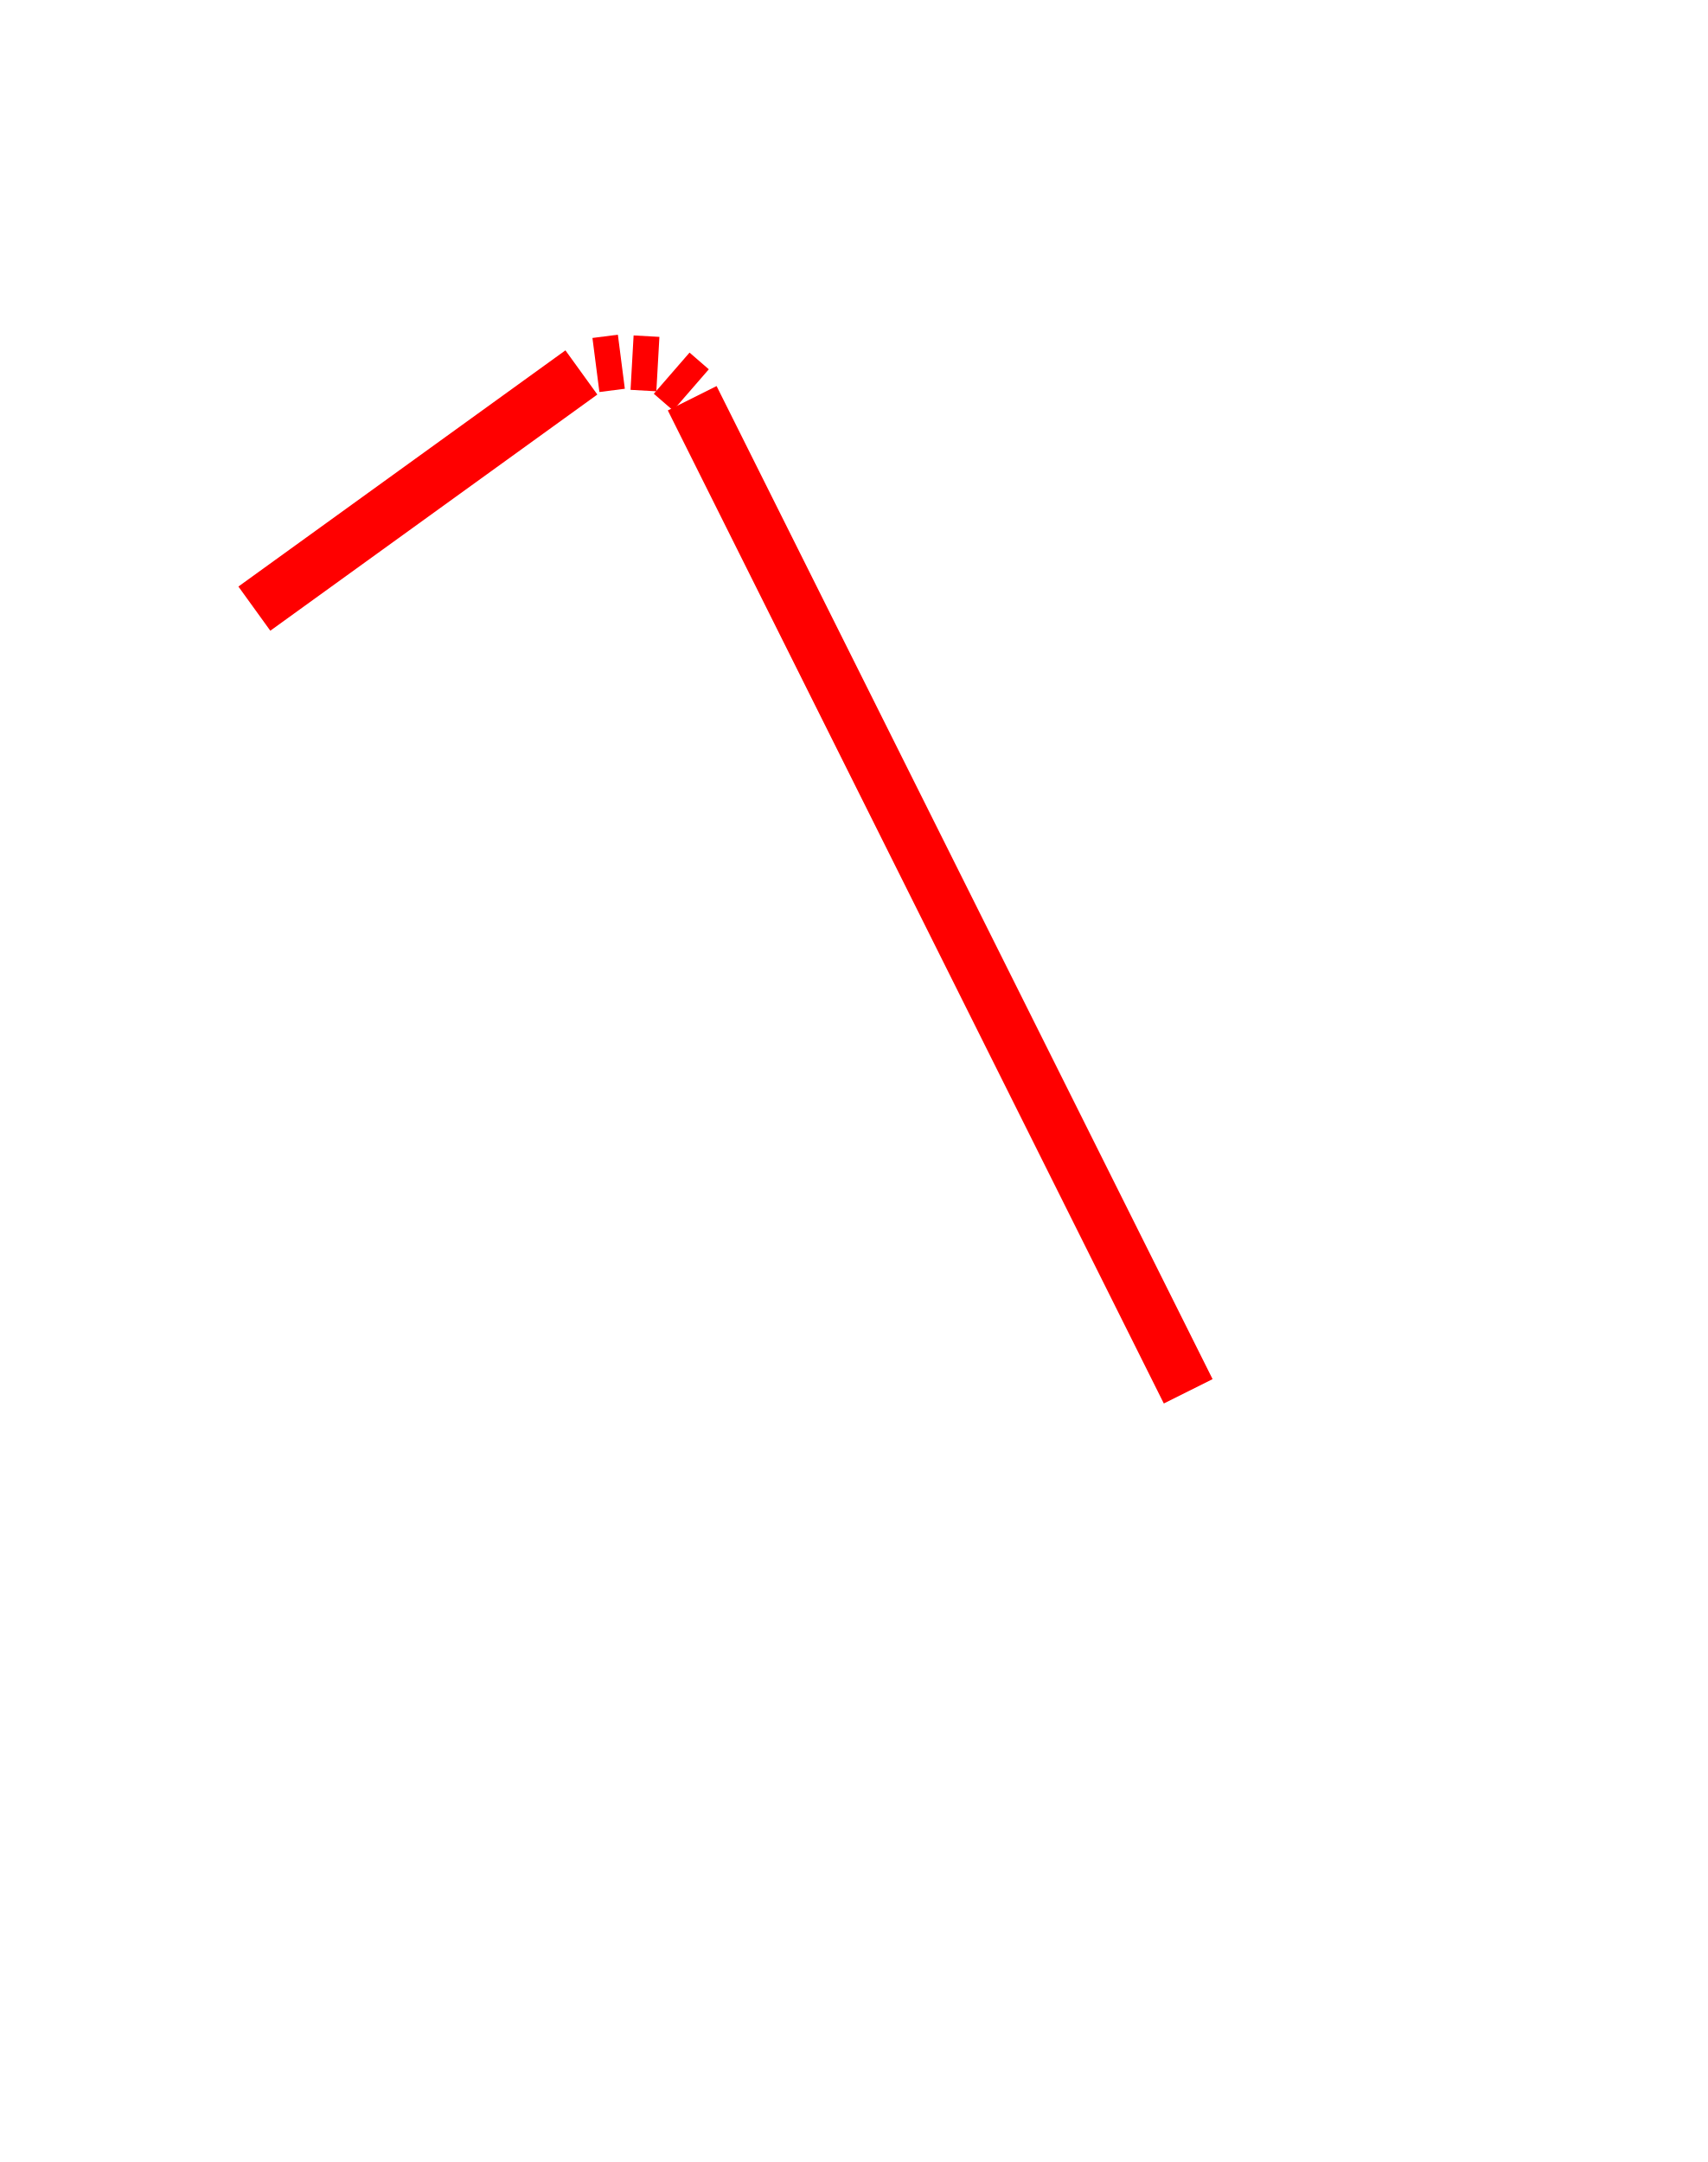
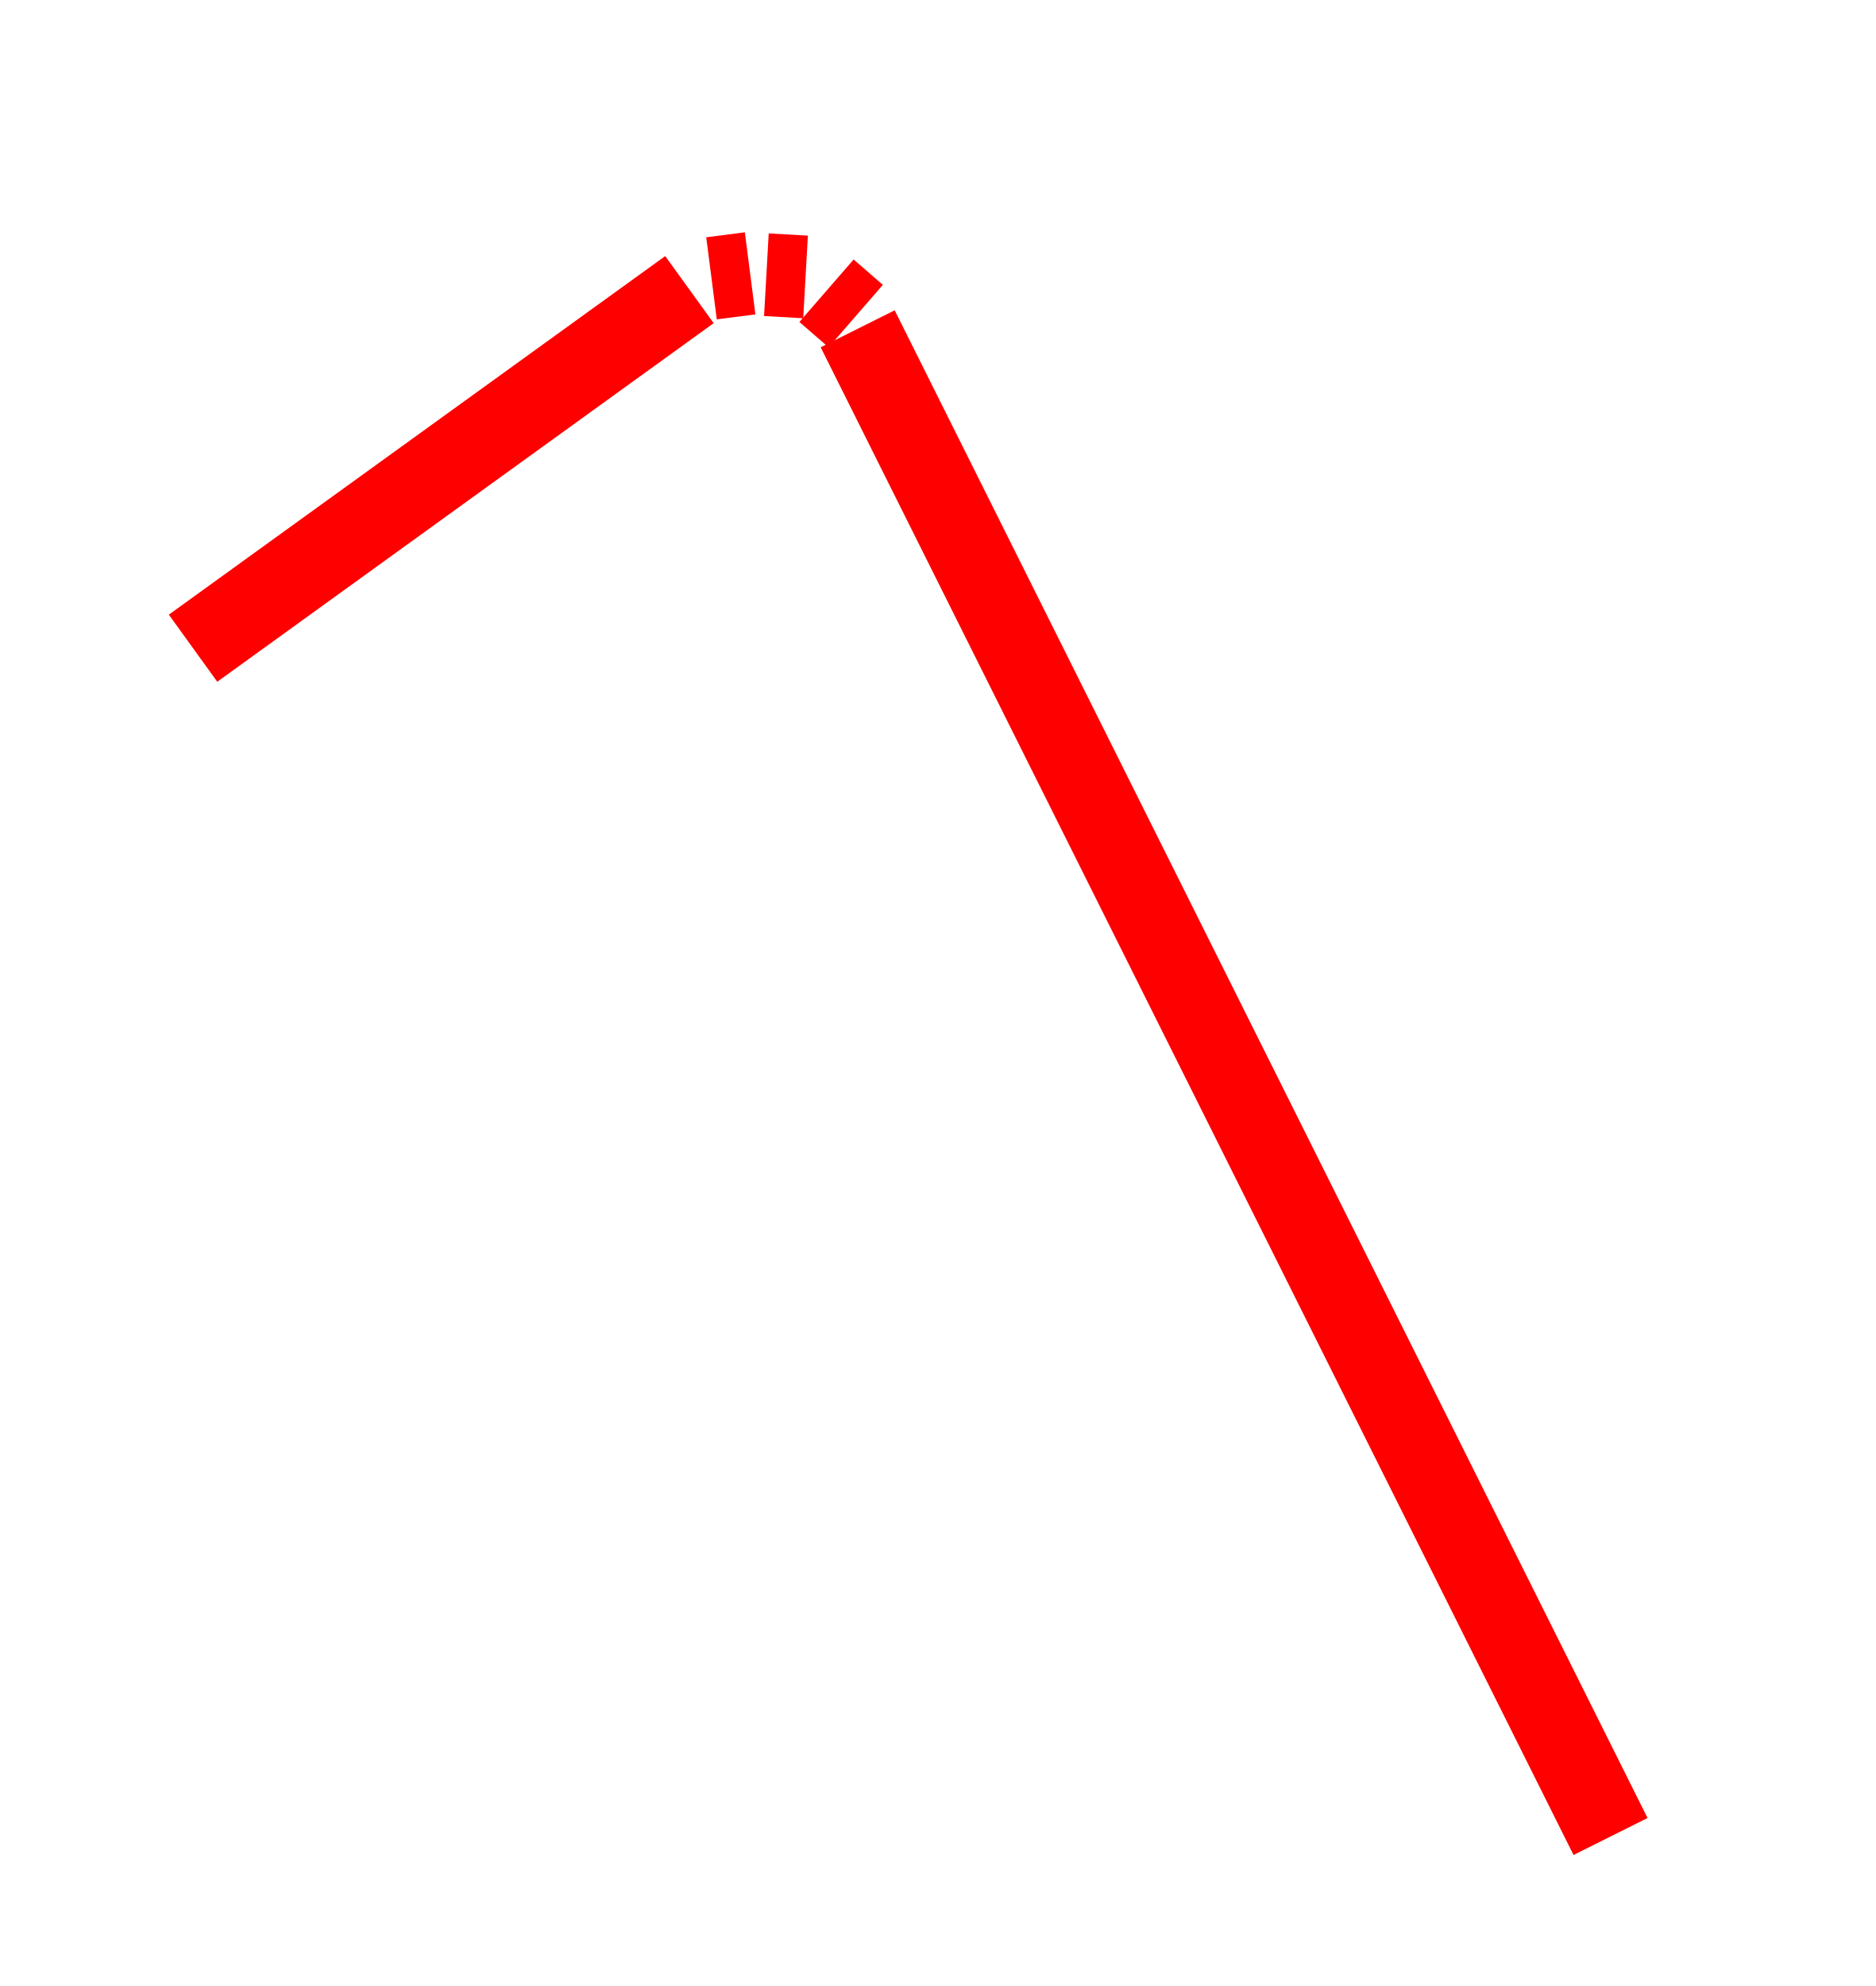
- <svg xmlns="http://www.w3.org/2000/svg" width="94" height="119" viewBox="0 0 94 119">
+ <svg xmlns="http://www.w3.org/2000/svg" width="68" height="72" viewBox="0 0 68 72">
  <defs>
    <style>.cls-1{fill:none;stroke:red;stroke-miterlimit:10;stroke-width:3px;}</style>
  </defs>
  <g id="Layer_1" data-name="Layer 1">
    <g id="sugerør">
-       <line class="cls-1" x1="65.4" y1="76.58" x2="38.1" y2="21.92" />
-       <line class="cls-1" x1="32" y1="20.5" x2="14" y2="33.5" />
-       <line class="cls-1" x1="32.8" y1="20.09" x2="34.2" y2="19.91" />
-       <line class="cls-1" x1="36.21" y1="20.04" x2="34.79" y2="19.96" />
-       <line class="cls-1" x1="38.03" y1="21.46" x2="36.97" y2="20.54" />
+       <line class="cls-1" x1="58.4" y1="66.58" x2="31.1" y2="11.92" />
+       <line class="cls-1" x1="25" y1="10.5" x2="7" y2="23.5" />
+       <line class="cls-1" x1="25.8" y1="10.09" x2="27.2" y2="9.91" />
+       <line class="cls-1" x1="29.21" y1="10.04" x2="27.79" y2="9.96" />
+       <line class="cls-1" x1="31.03" y1="11.46" x2="29.97" y2="10.54" />
    </g>
  </g>
</svg>
